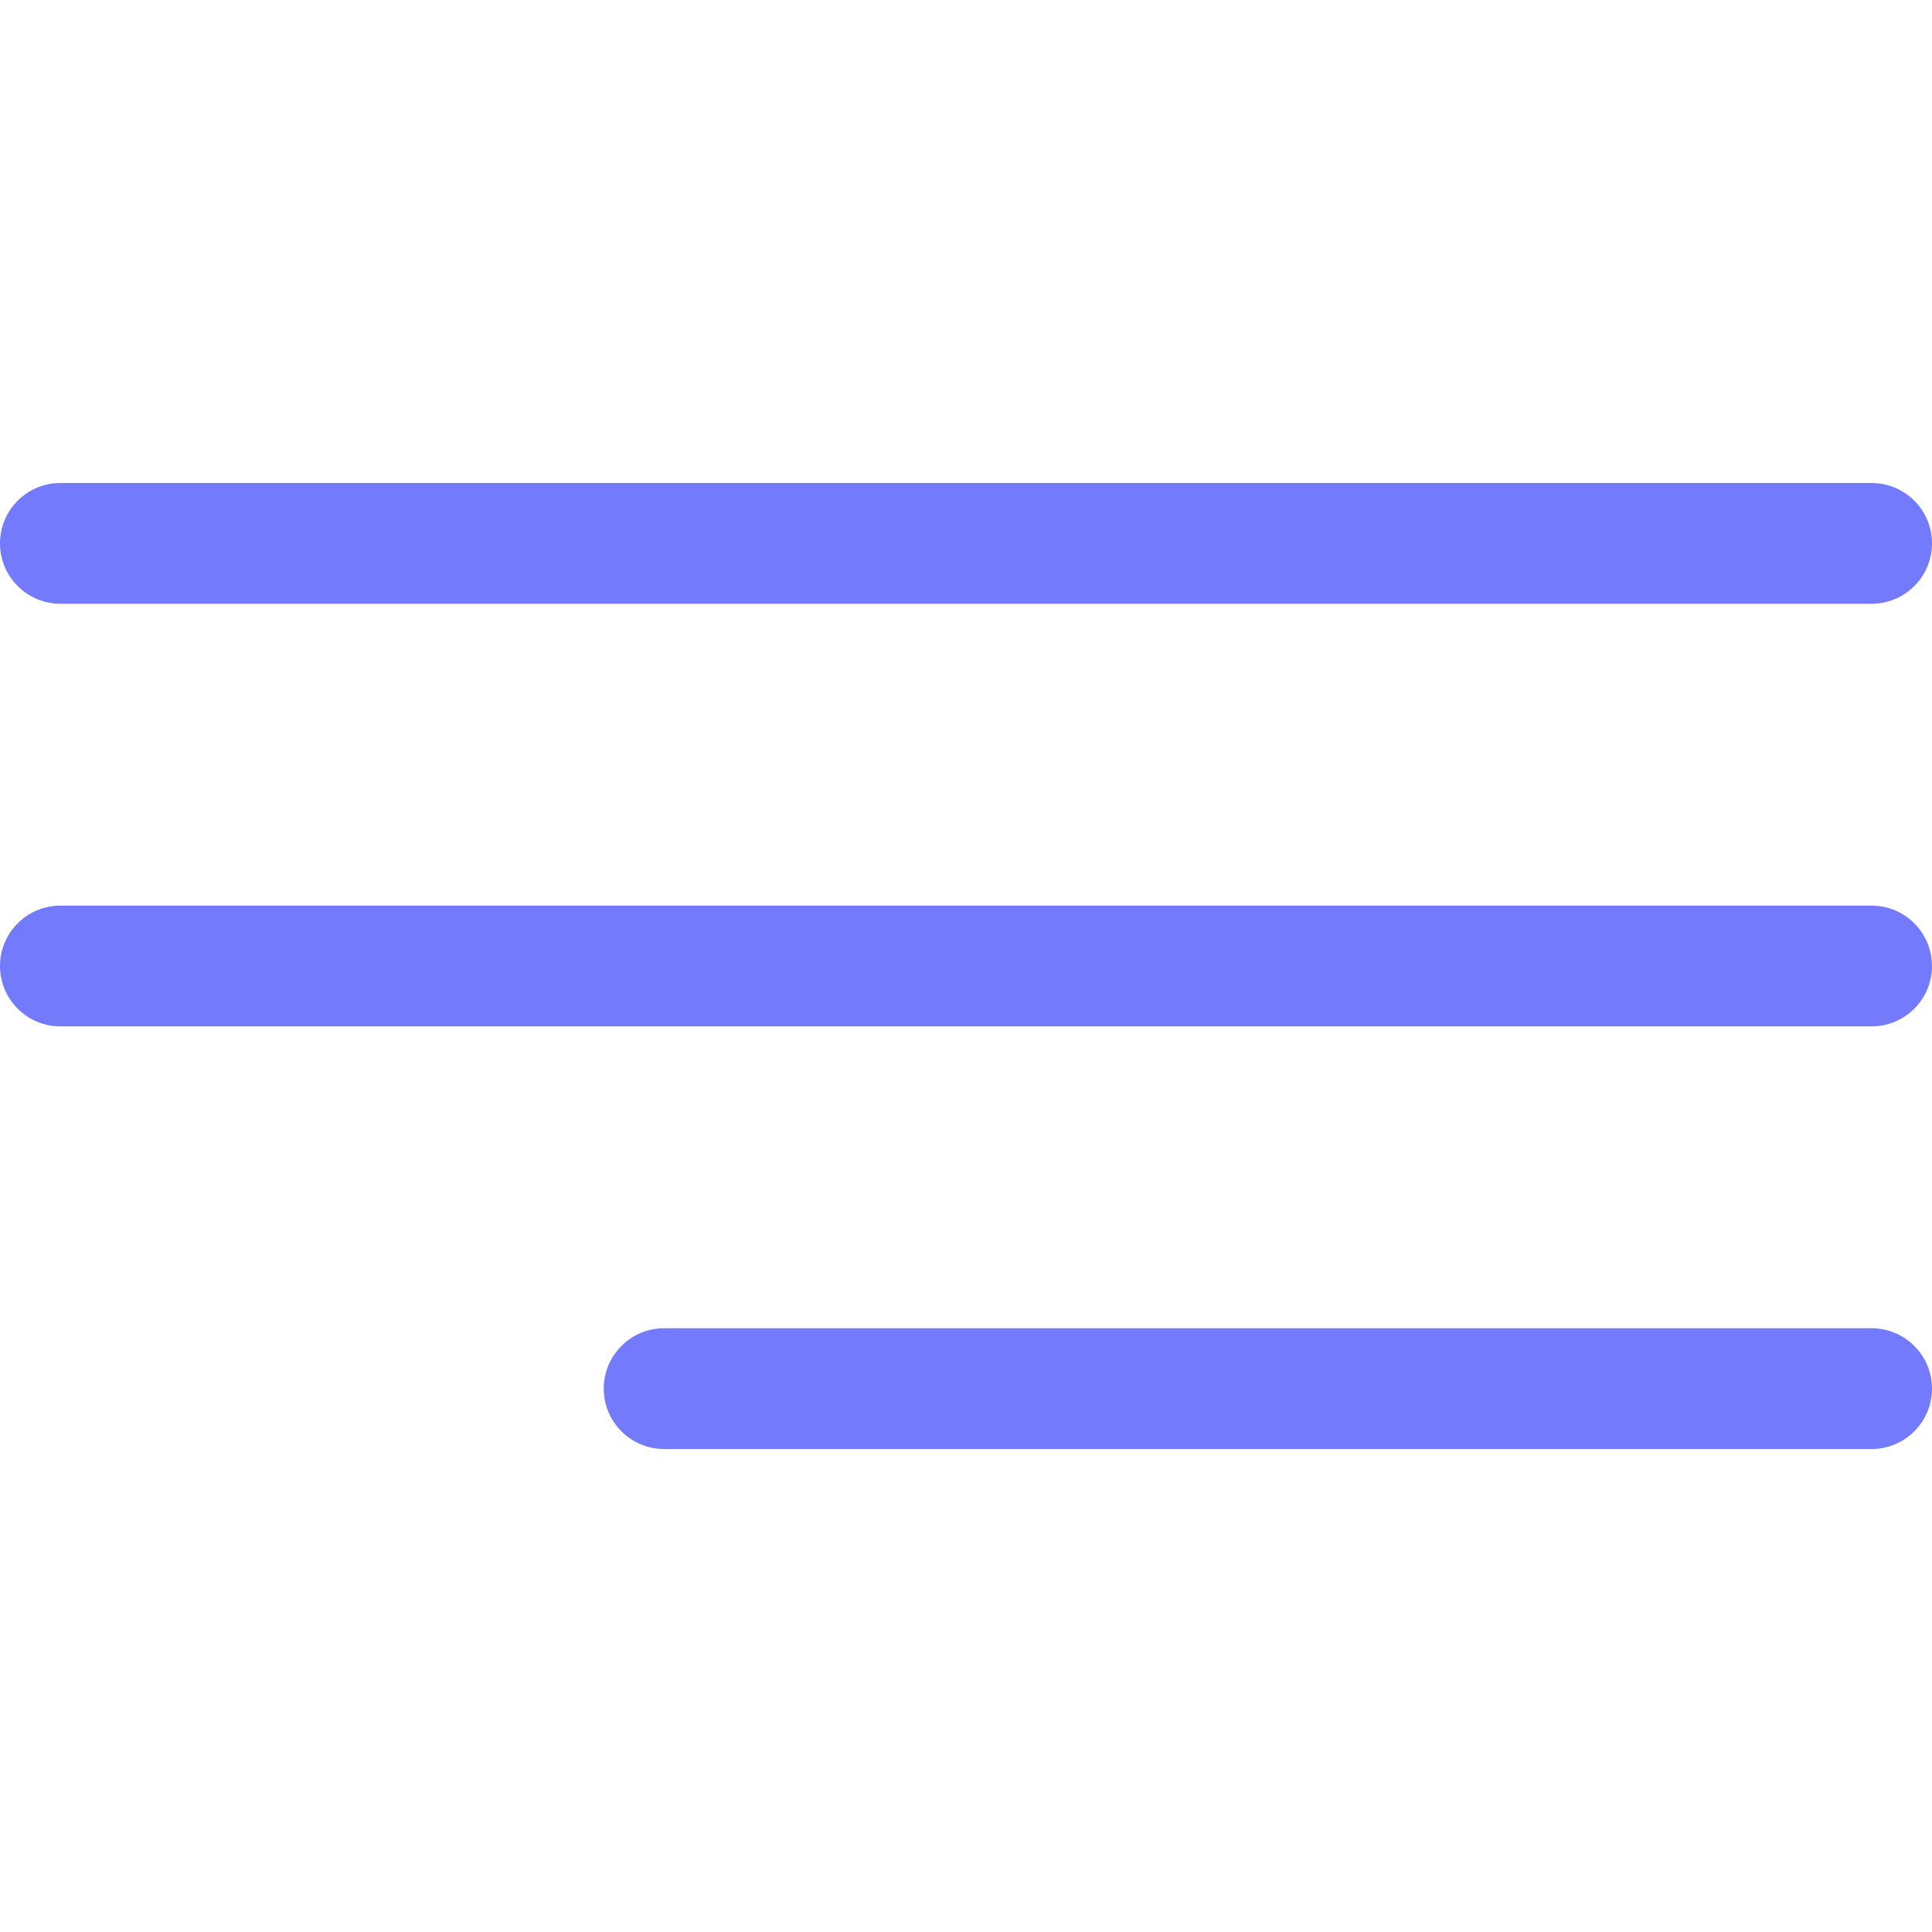
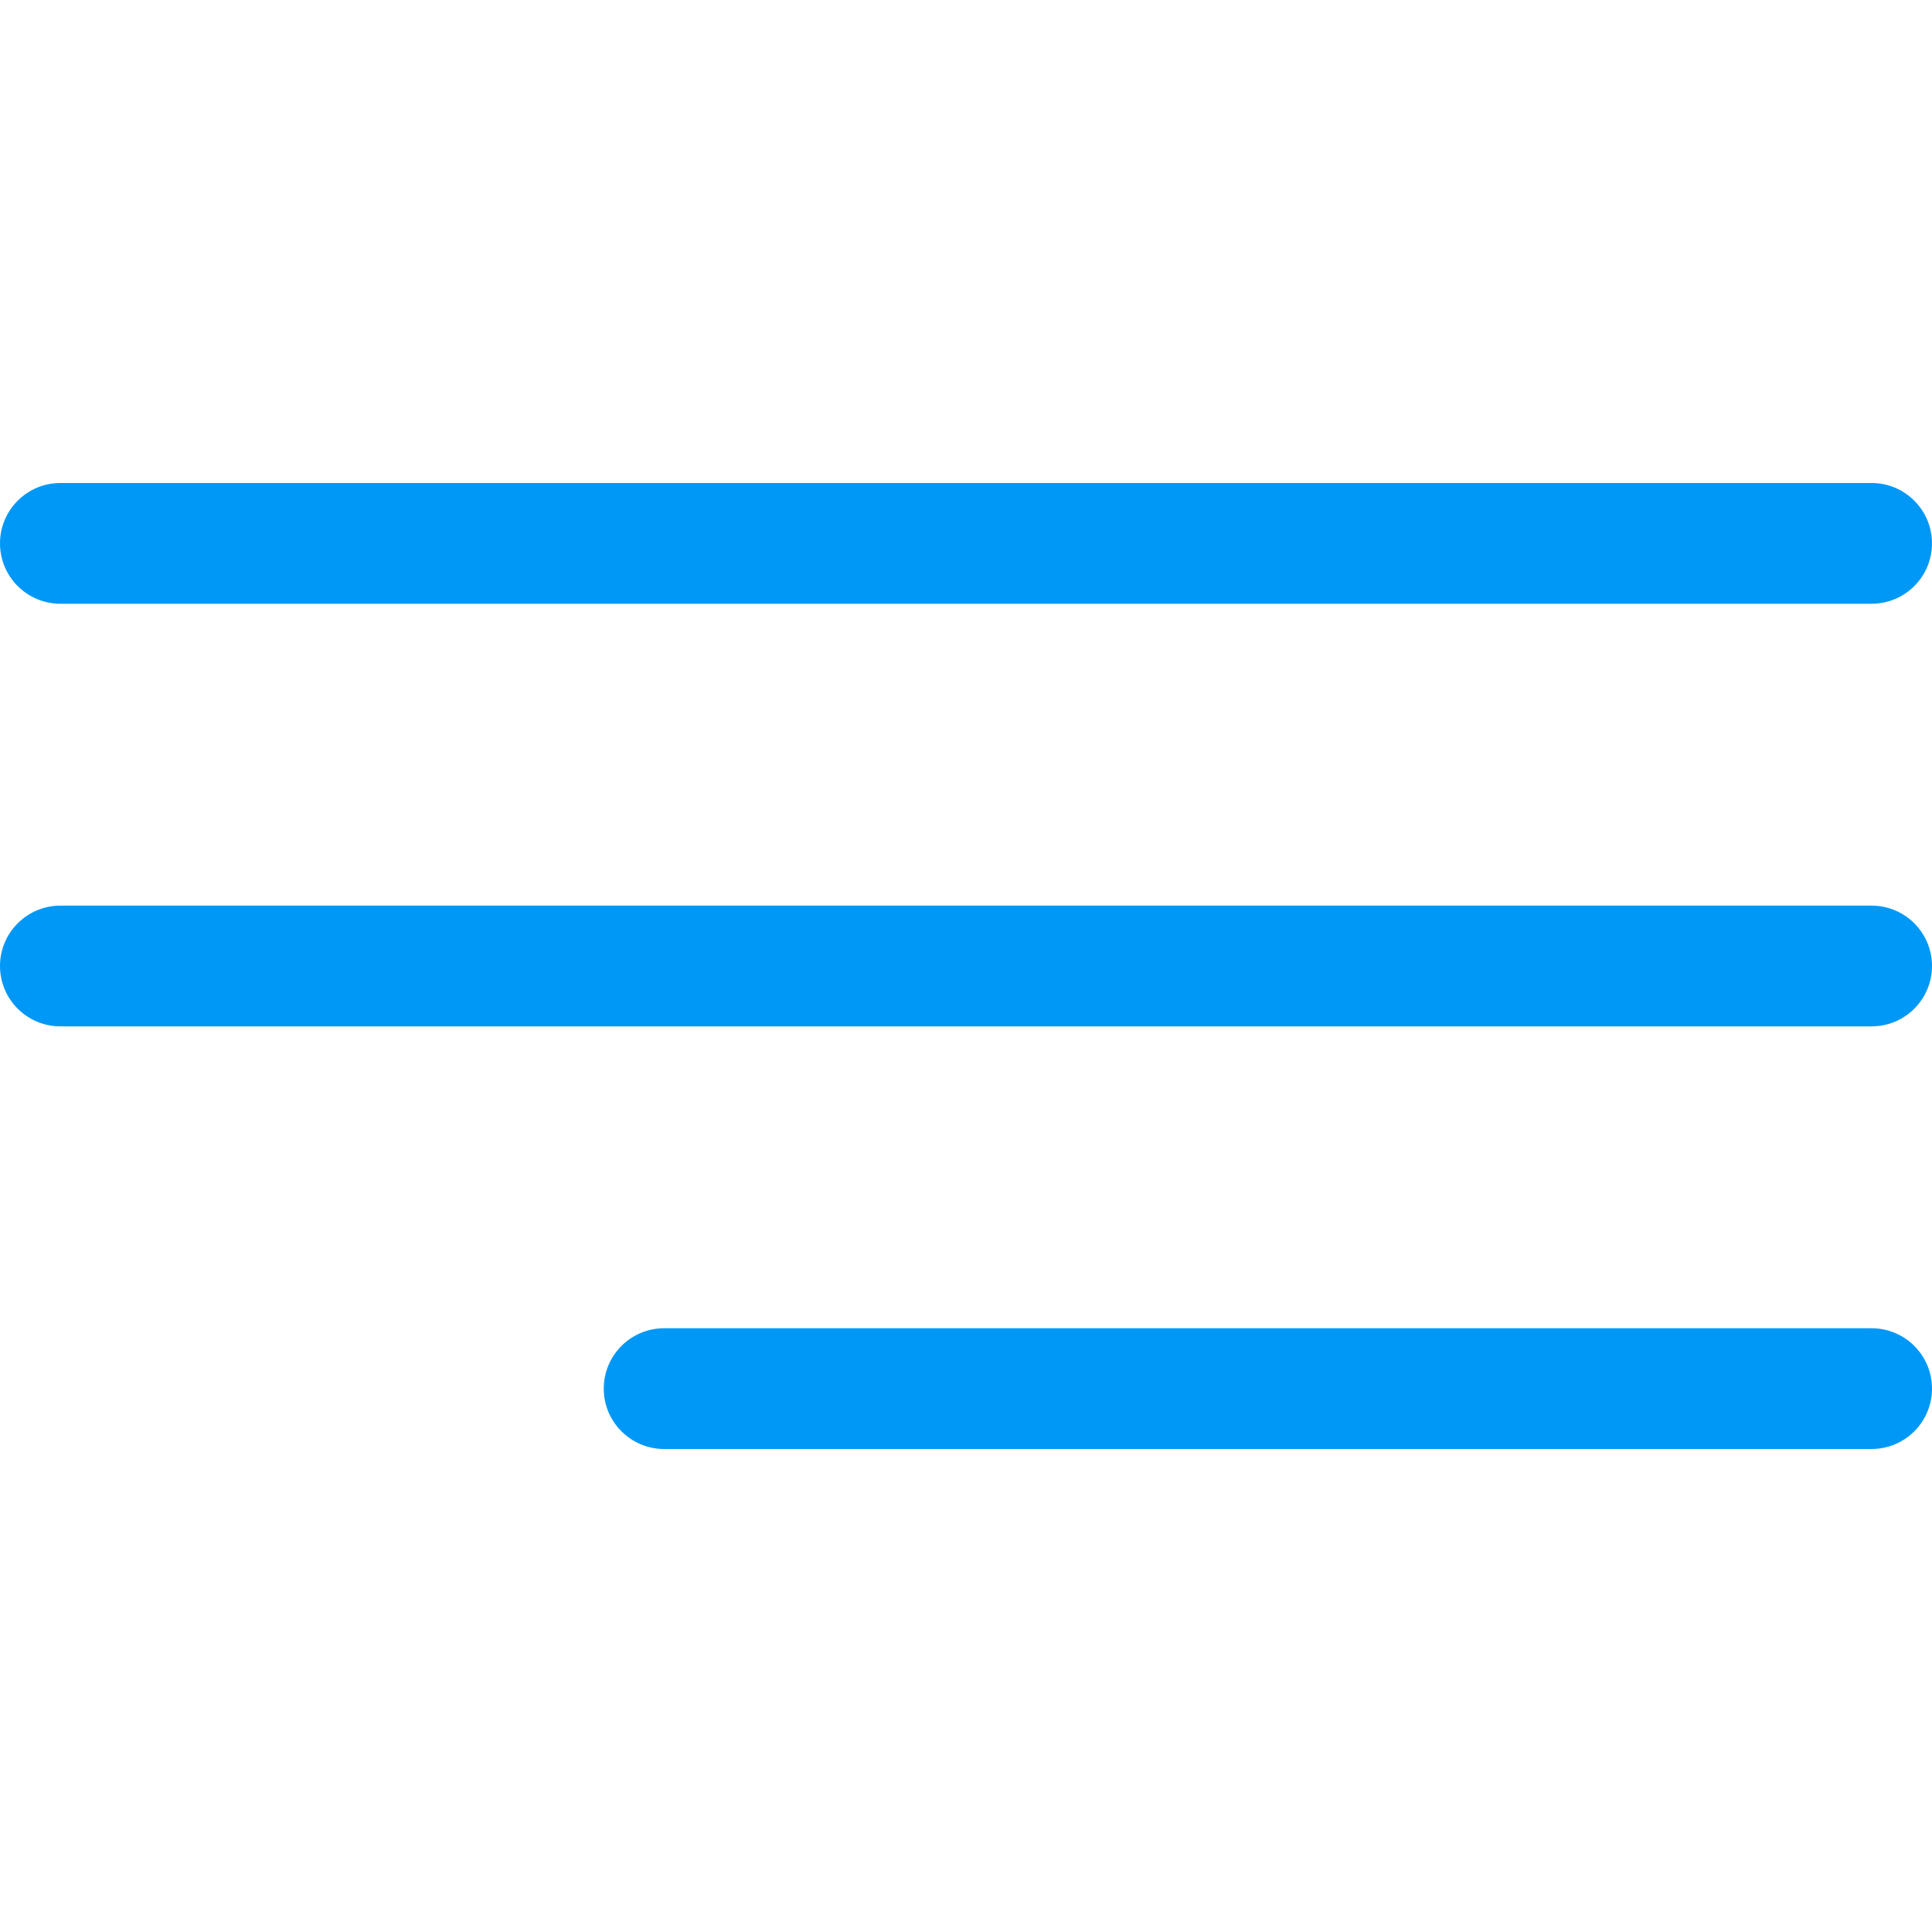
<svg xmlns="http://www.w3.org/2000/svg" version="1.1" id="Capa_1" x="0px" y="0px" viewBox="0 0 384.97 384.97" style="enable-background:new 0 0 384.97 384.97;" xml:space="preserve" width="512px" height="512px">
  <g>
    <g id="Menu_1_">
-       <path d="M12.03,120.303h360.909c6.641,0,12.03-5.39,12.03-12.03c0-6.641-5.39-12.03-12.03-12.03H12.03    c-6.641,0-12.03,5.39-12.03,12.03C0,114.913,5.39,120.303,12.03,120.303z" fill="#737afb" />
-       <path d="M372.939,180.455H12.03c-6.641,0-12.03,5.39-12.03,12.03s5.39,12.03,12.03,12.03h360.909c6.641,0,12.03-5.39,12.03-12.03    S379.58,180.455,372.939,180.455z" fill="#737afb" />
-       <path d="M372.939,264.667H132.333c-6.641,0-12.03,5.39-12.03,12.03c0,6.641,5.39,12.03,12.03,12.03h240.606    c6.641,0,12.03-5.39,12.03-12.03C384.97,270.056,379.58,264.667,372.939,264.667z" fill="#737afb" />
+       <path d="M12.03,120.303h360.909c6.641,0,12.03-5.39,12.03-12.03c0-6.641-5.39-12.03-12.03-12.03H12.03    c-6.641,0-12.03,5.39-12.03,12.03C0,114.913,5.39,120.303,12.03,120.303z" fill="#0098f6" />
+       <path d="M372.939,180.455H12.03c-6.641,0-12.03,5.39-12.03,12.03s5.39,12.03,12.03,12.03h360.909c6.641,0,12.03-5.39,12.03-12.03    S379.58,180.455,372.939,180.455z" fill="#0098f6" />
+       <path d="M372.939,264.667H132.333c-6.641,0-12.03,5.39-12.03,12.03c0,6.641,5.39,12.03,12.03,12.03h240.606    c6.641,0,12.03-5.39,12.03-12.03C384.97,270.056,379.58,264.667,372.939,264.667z" fill="#0098f6" />
    </g>
    <g>
	</g>
    <g>
	</g>
    <g>
	</g>
    <g>
	</g>
    <g>
	</g>
    <g>
	</g>
  </g>
  <g>
</g>
  <g>
</g>
  <g>
</g>
  <g>
</g>
  <g>
</g>
  <g>
</g>
  <g>
</g>
  <g>
</g>
  <g>
</g>
  <g>
</g>
  <g>
</g>
  <g>
</g>
  <g>
</g>
  <g>
</g>
  <g>
</g>
</svg>
